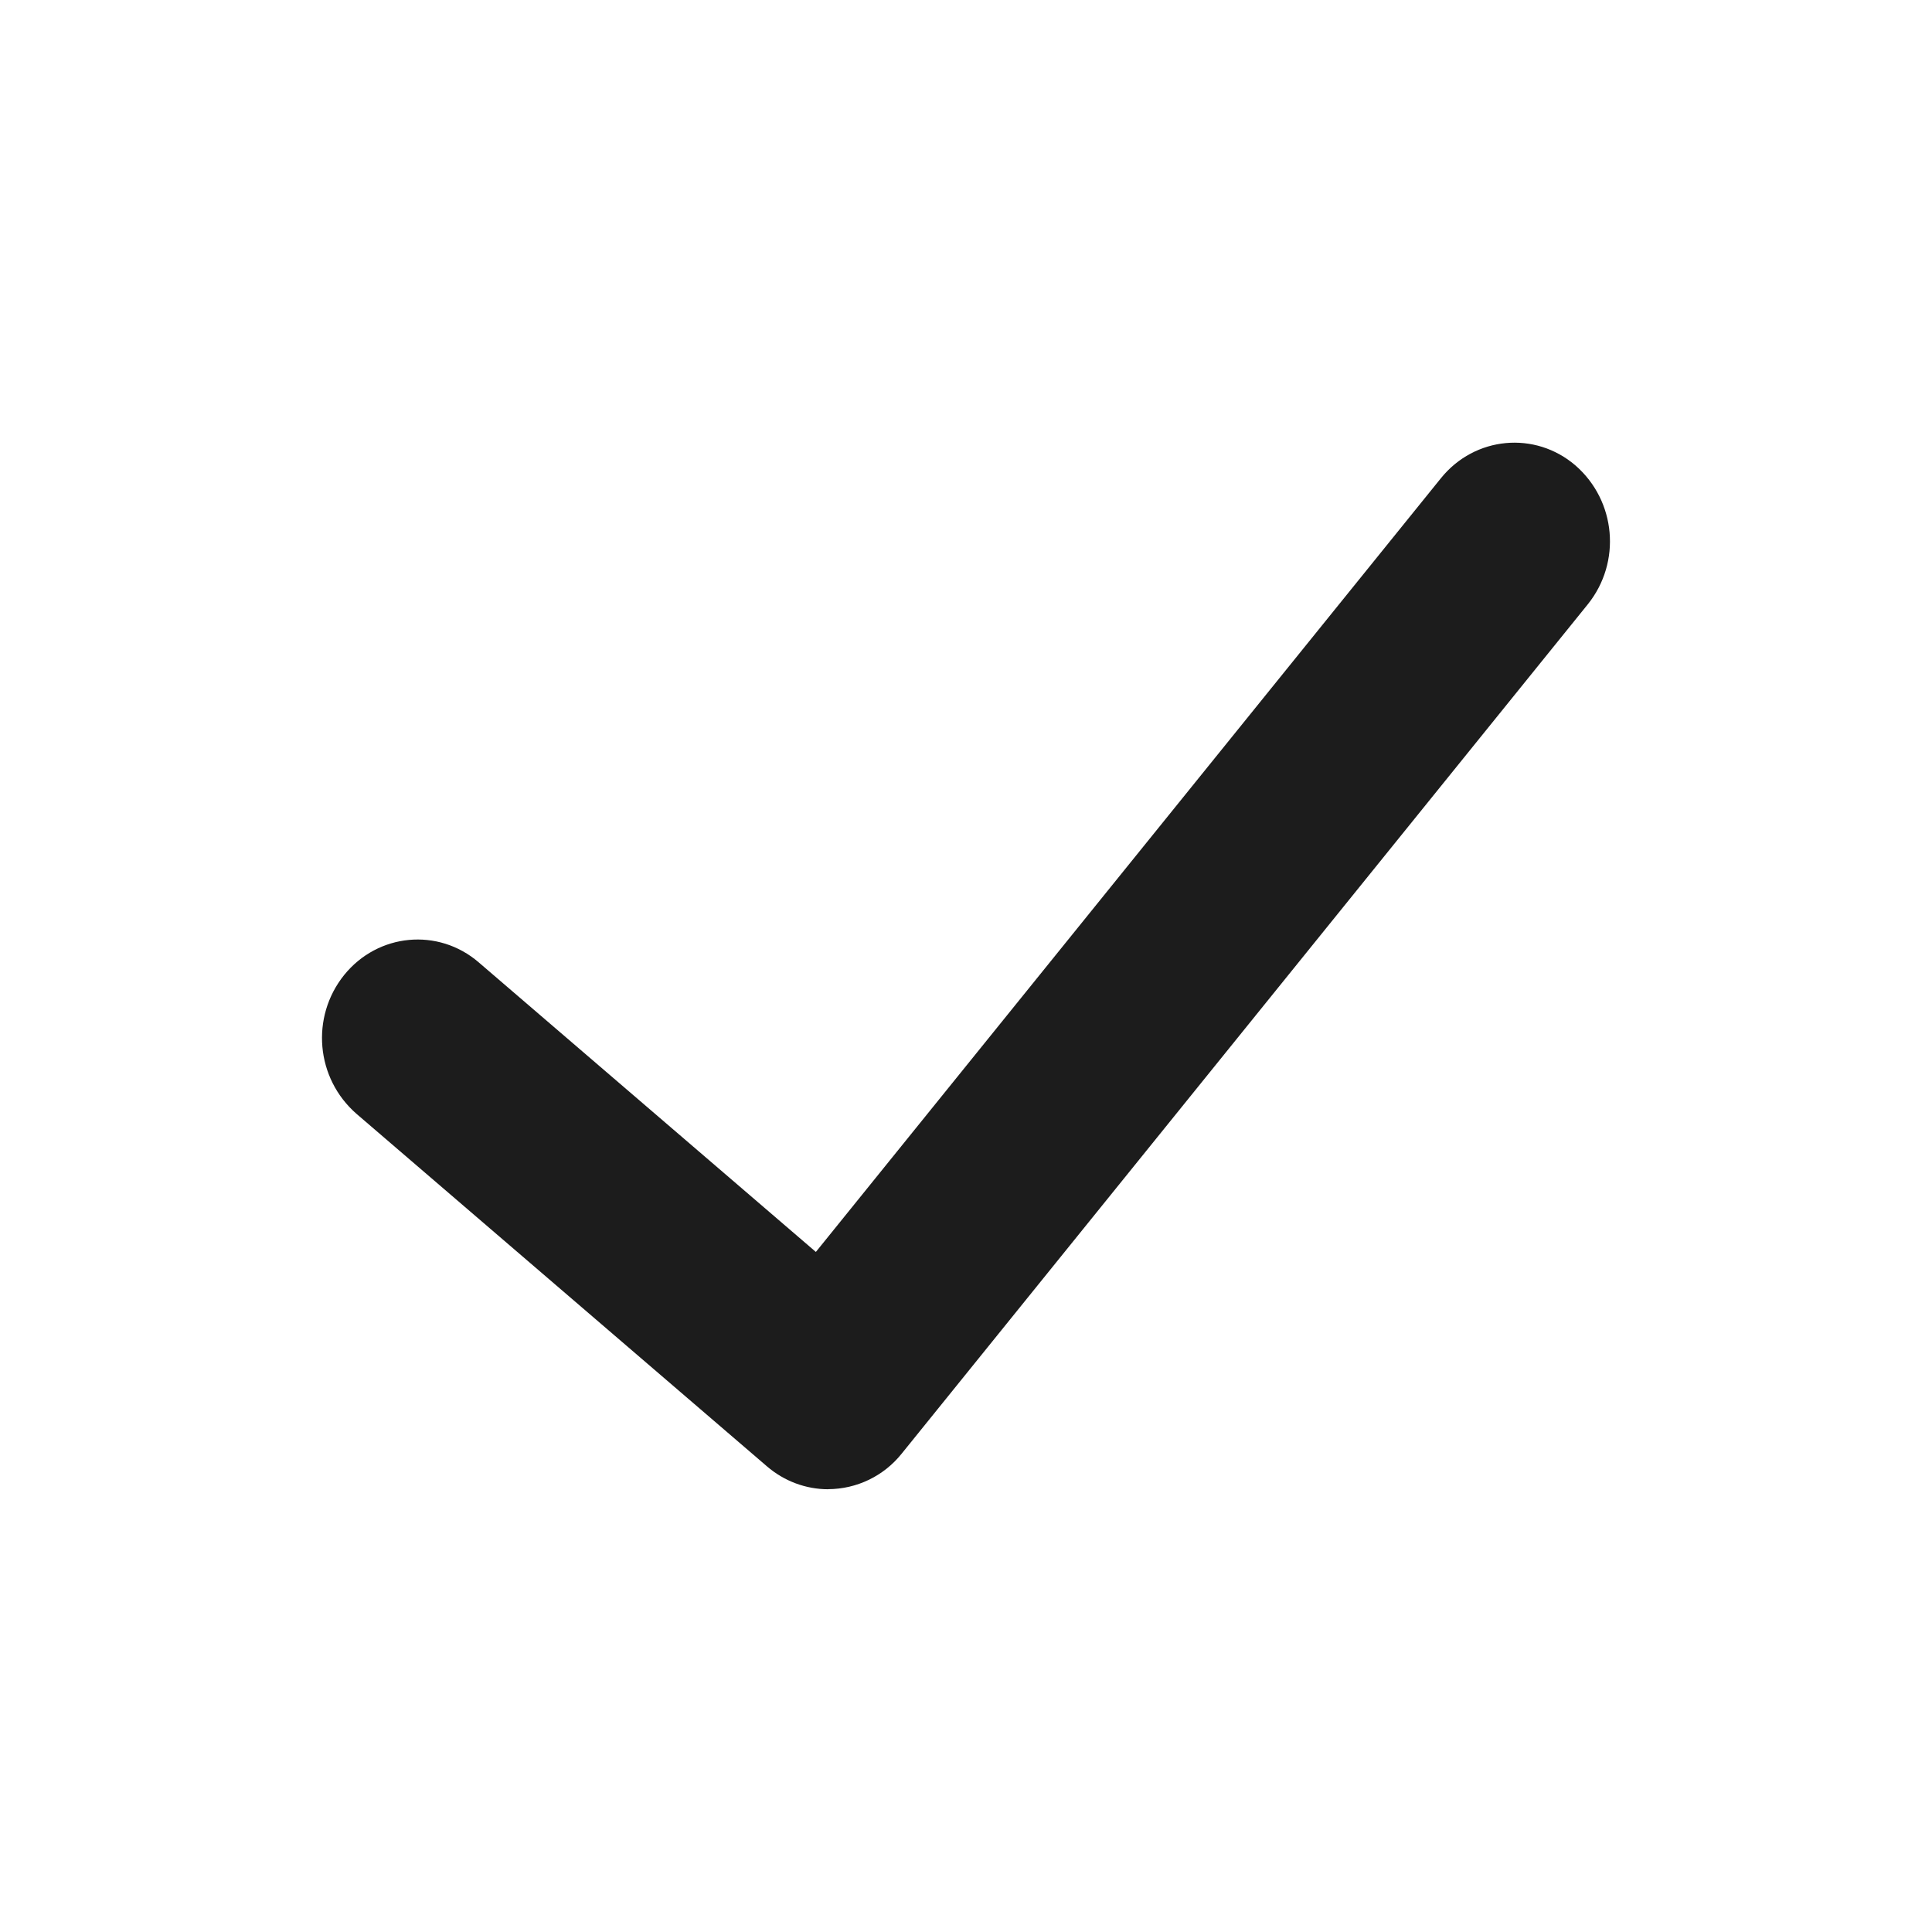
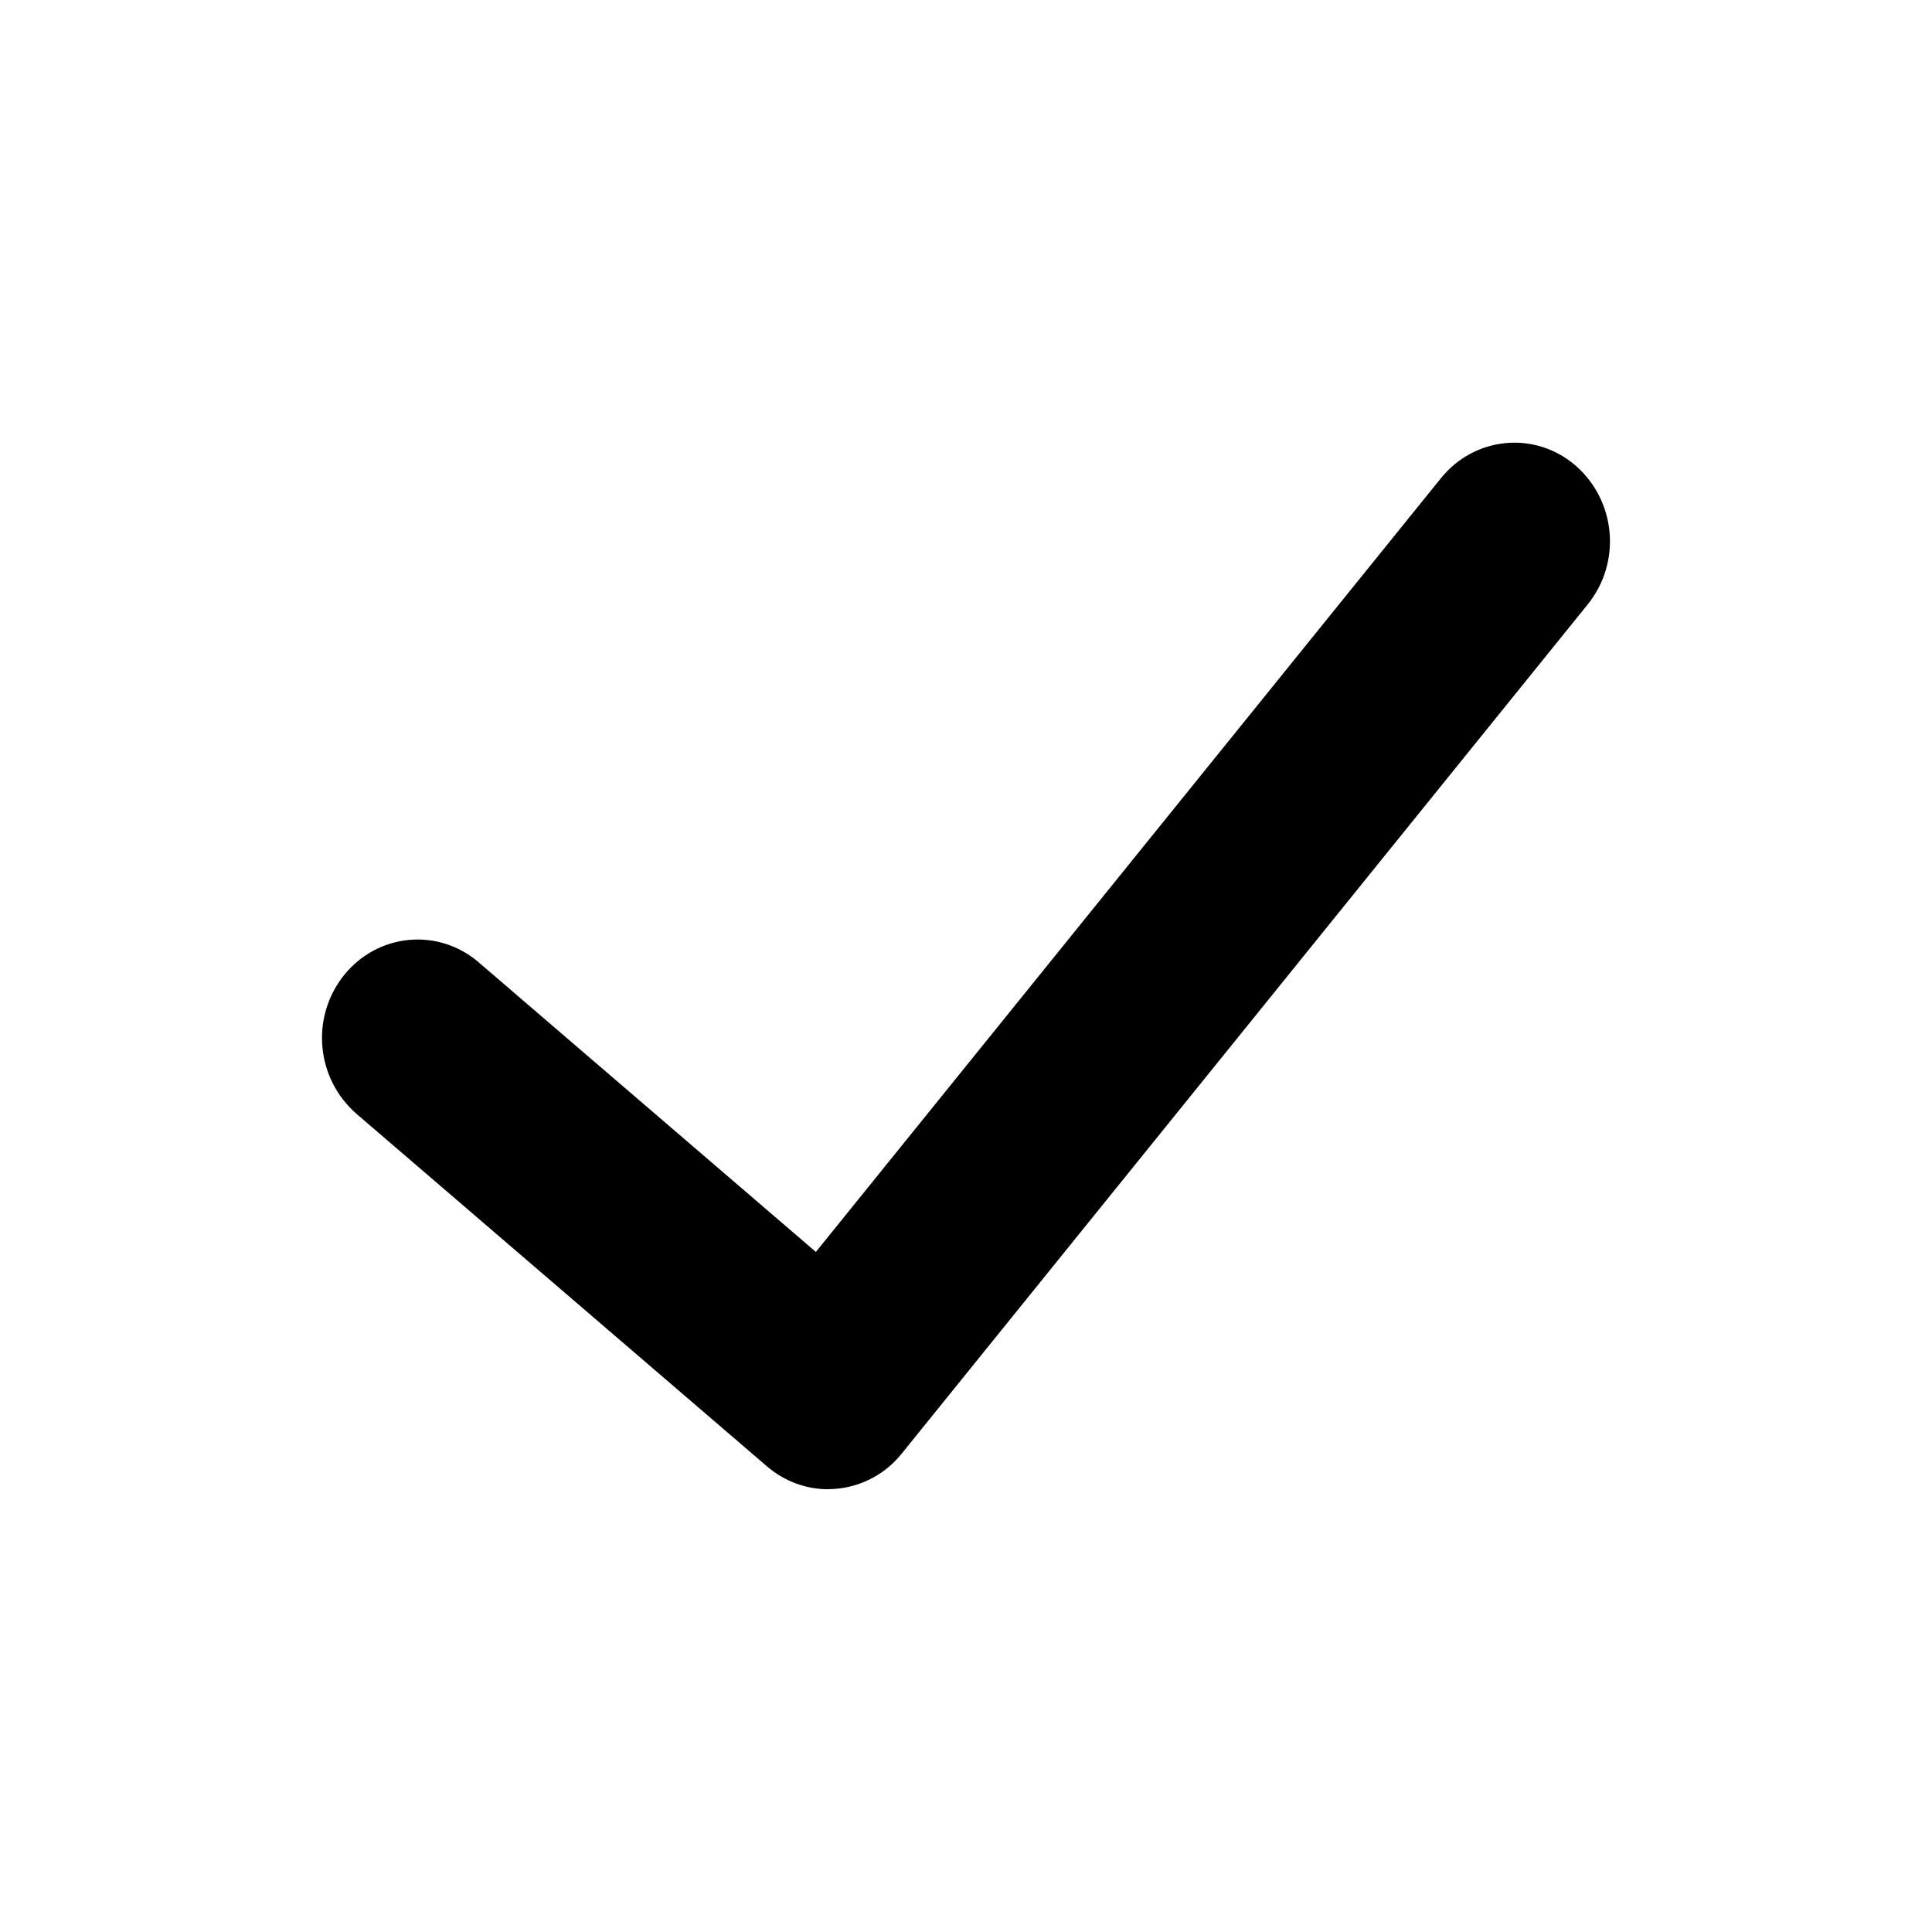
<svg xmlns="http://www.w3.org/2000/svg" width="24" height="24" viewBox="0 0 24 24">
-   <path fill="#1C1C1C" fill-rule="nonzero" d="M10.288 18.5c-.276 0-.546-.1-.76-.284l-5.1-4.38a1.25 1.25 0 0 1-.153-1.724c.42-.52 1.17-.59 1.672-.157l4.188 3.597L17.9 5.94c.42-.52 1.17-.59 1.672-.157a1.25 1.25 0 0 1 .153 1.723L11.2 18.059a1.174 1.174 0 0 1-.912.44" />
+   <path fill="currentColor" fill-rule="nonzero" d="M10.288 18.5c-.276 0-.546-.1-.76-.284l-5.1-4.38a1.25 1.25 0 0 1-.153-1.724c.42-.52 1.17-.59 1.672-.157l4.188 3.597L17.9 5.94c.42-.52 1.17-.59 1.672-.157a1.25 1.25 0 0 1 .153 1.723L11.2 18.059a1.174 1.174 0 0 1-.912.44" />
</svg>
